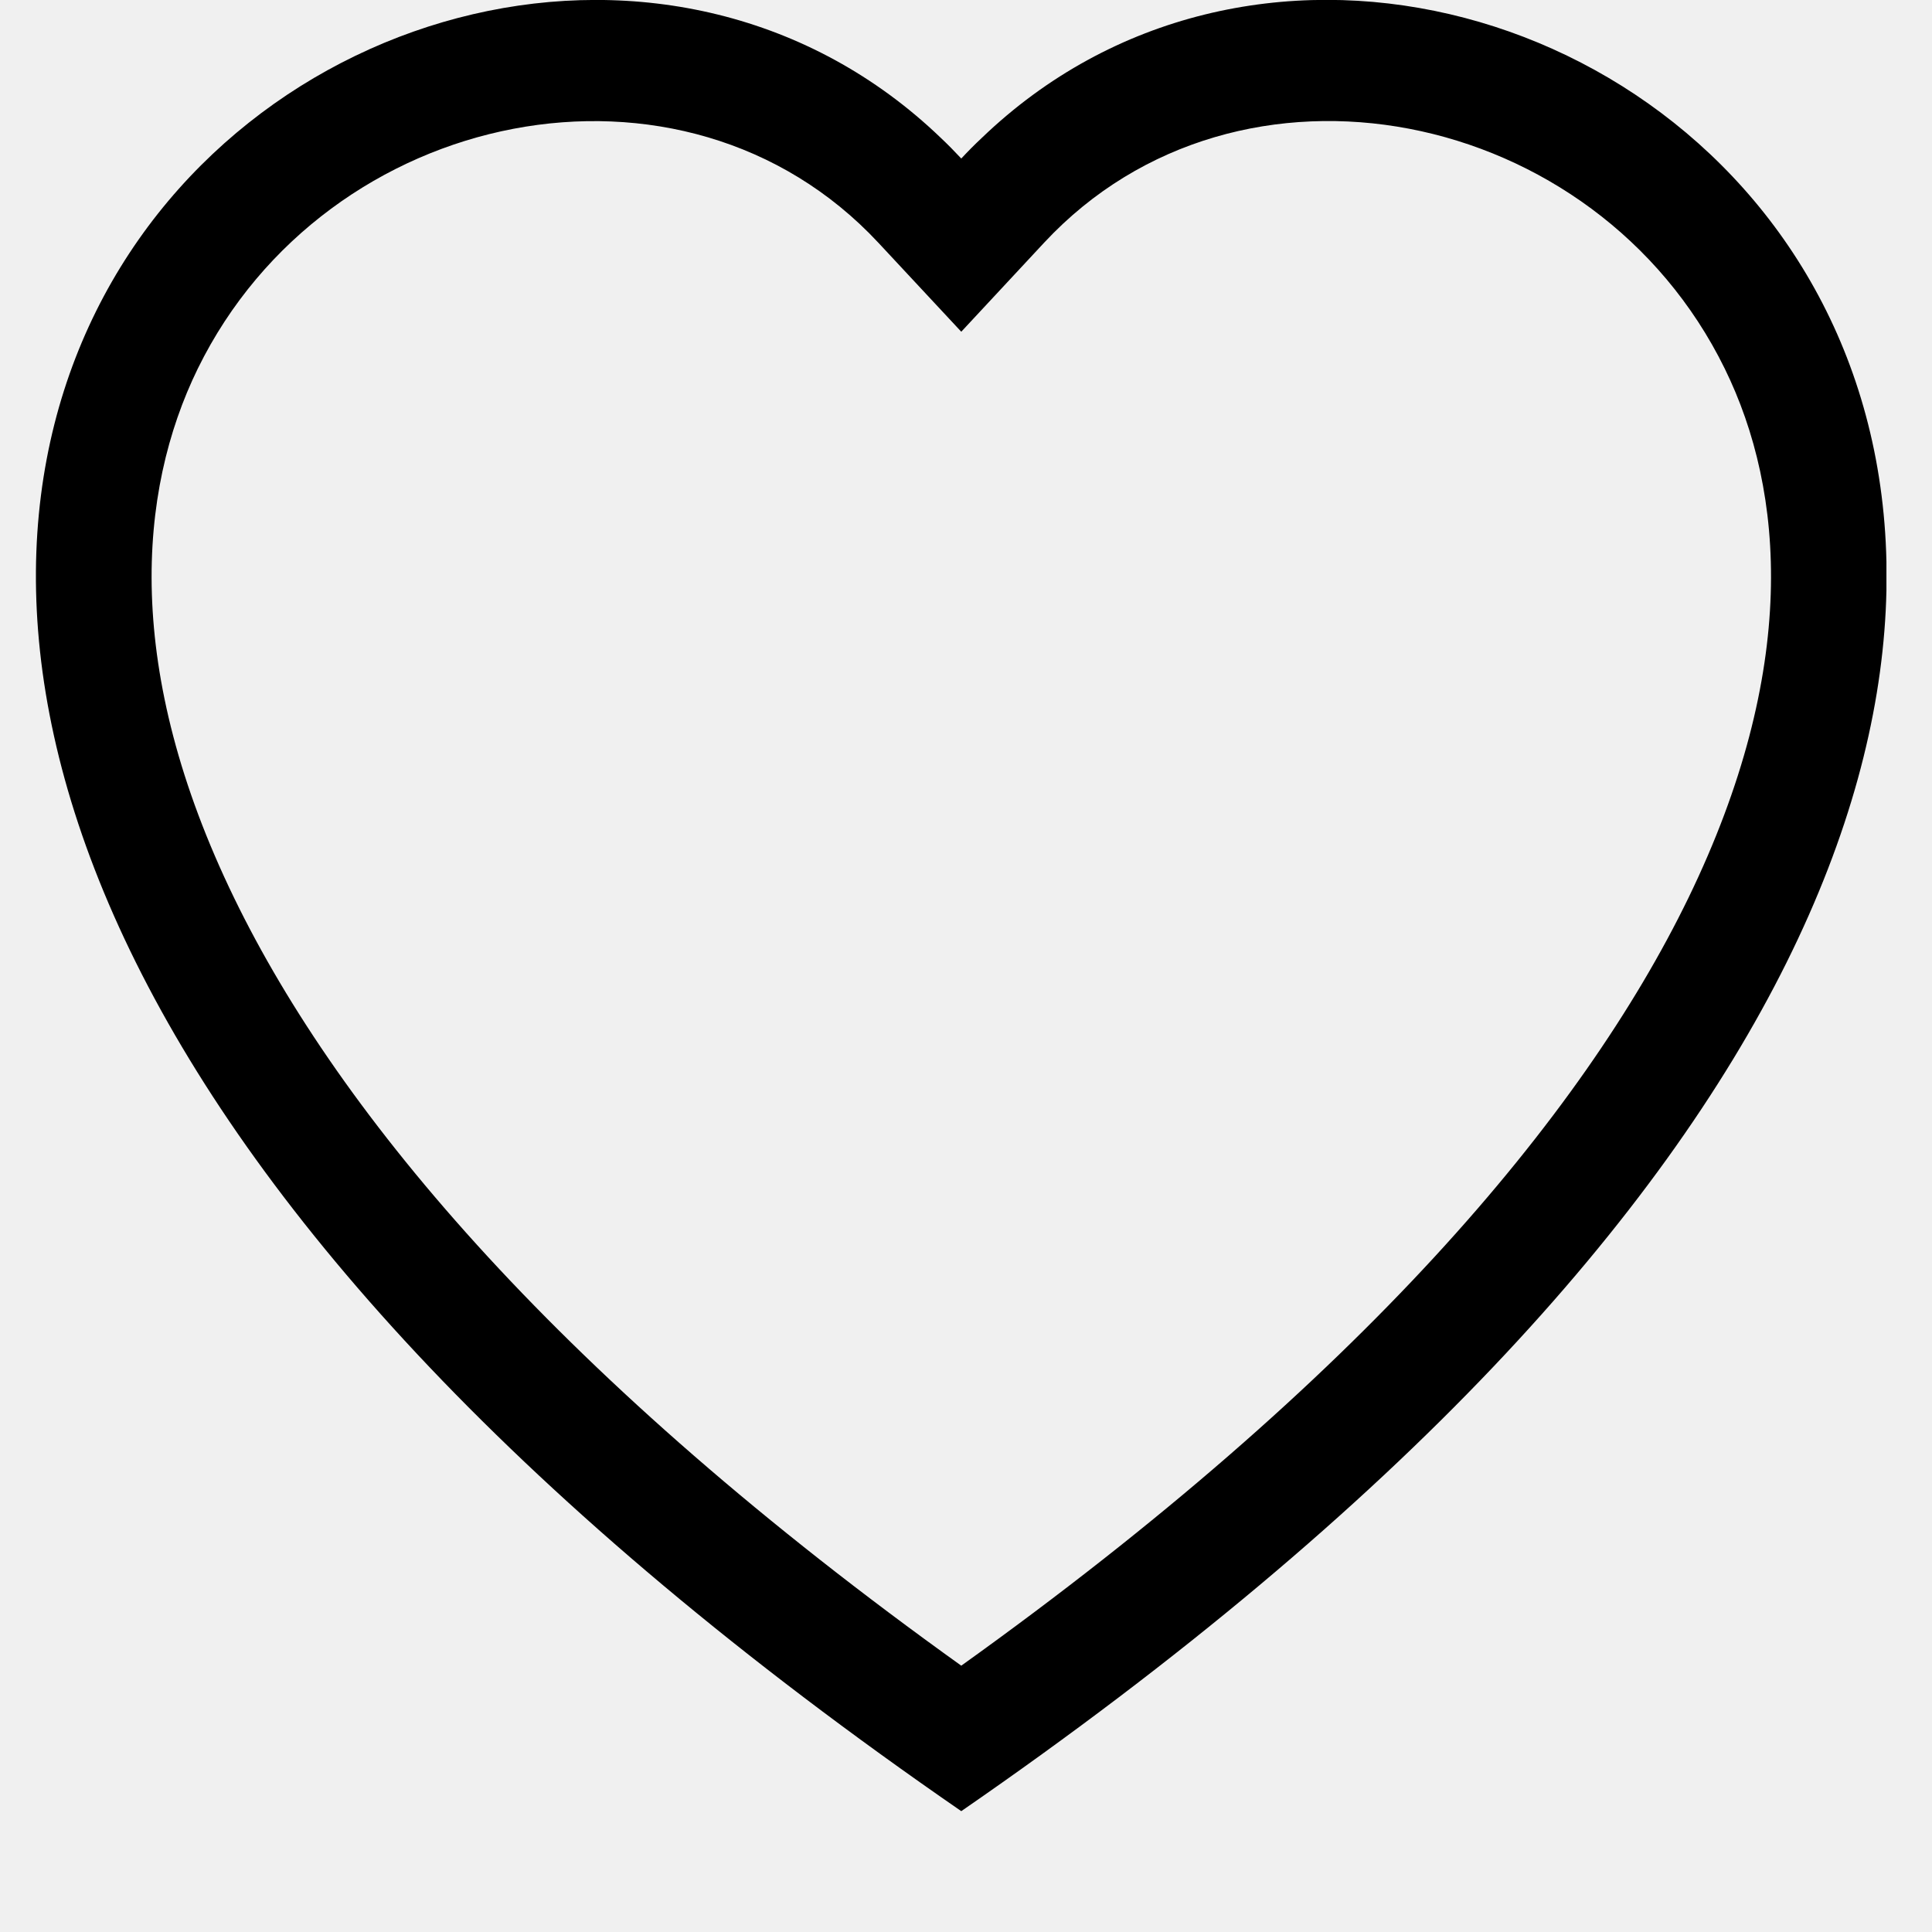
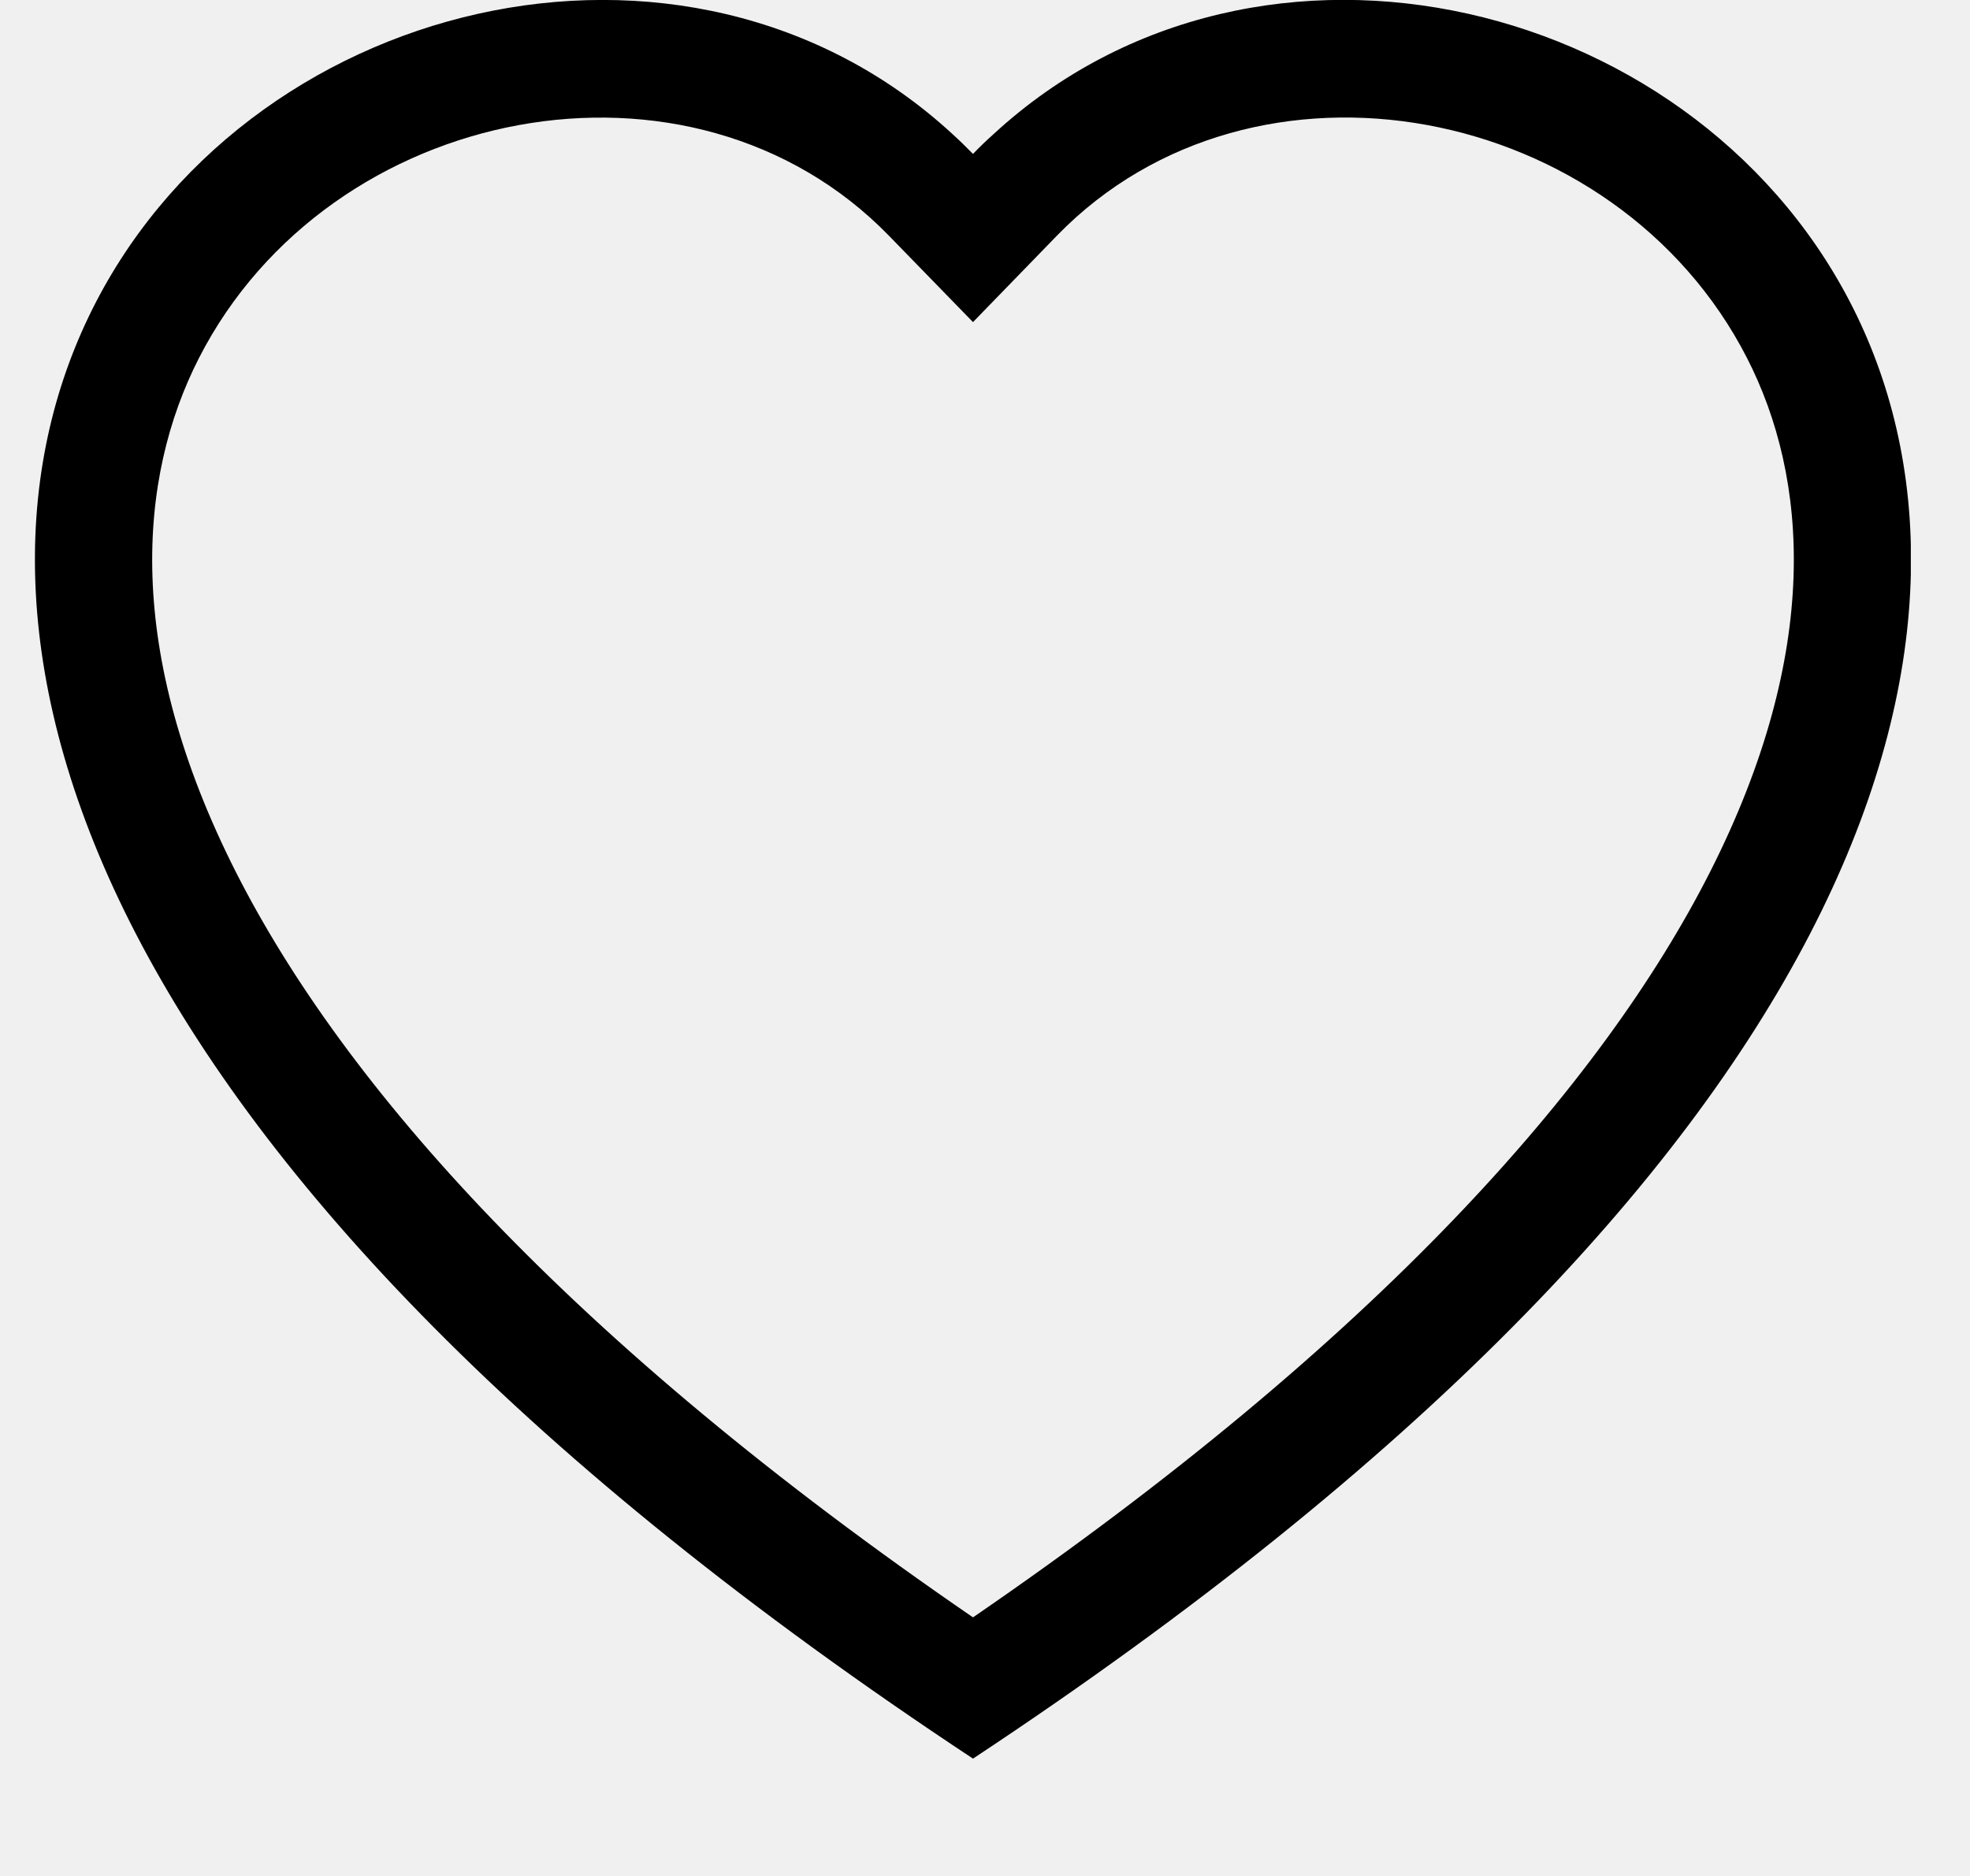
- <svg xmlns="http://www.w3.org/2000/svg" width="20" height="20" viewBox="0 0 20 20" fill="none">
-   <g clip-path="url(#clip0)">
-     <path fill-rule="evenodd" clip-rule="evenodd" d="M9.951 3.434L9.093 2.513C7.077 0.35 3.382 1.096 2.048 3.815C1.422 5.094 1.28 6.94 2.424 9.296C3.526 11.565 5.818 14.283 9.951 17.243C14.085 14.283 16.375 11.565 17.478 9.296C18.622 6.939 18.482 5.094 17.854 3.815C16.52 1.096 12.825 0.349 10.81 2.511L9.951 3.434ZM9.951 18.749C-8.409 6.084 4.298 -3.801 9.74 1.428C9.812 1.496 9.883 1.568 9.951 1.641C10.019 1.568 10.089 1.497 10.162 1.429C15.603 -3.804 28.311 6.083 9.951 18.749Z" fill="black" />
+ <svg xmlns="http://www.w3.org/2000/svg" width="21" height="20" viewBox="0 0 21 20" fill="none">
+   <g clip-path="url(#clip0_24:358)">
+     <path fill-rule="evenodd" clip-rule="evenodd" d="M10.372 3.434L9.476 2.513C7.372 0.35 3.514 1.096 2.122 3.815C1.468 5.094 1.321 6.94 2.514 9.296C3.664 11.565 6.057 14.283 10.372 17.243C14.687 14.283 17.078 11.565 18.229 9.296C19.423 6.939 19.277 5.094 18.622 3.815C17.229 1.096 13.372 0.349 11.268 2.511L10.372 3.434ZM10.372 18.749C-8.794 6.084 4.471 -3.801 10.152 1.428C10.227 1.496 10.3 1.568 10.372 1.641C10.442 1.568 10.516 1.497 10.592 1.429C16.272 -3.804 29.538 6.083 10.372 18.749Z" fill="black" />
  </g>
  <defs>
-     <clipPath id="clip0">
-       <rect width="19.159" height="20" fill="white" transform="translate(0.369263)" />
+     <clipPath id="clip0_24:358">
+       <rect width="20" height="20" fill="white" transform="translate(0.369263)" />
    </clipPath>
  </defs>
</svg>
